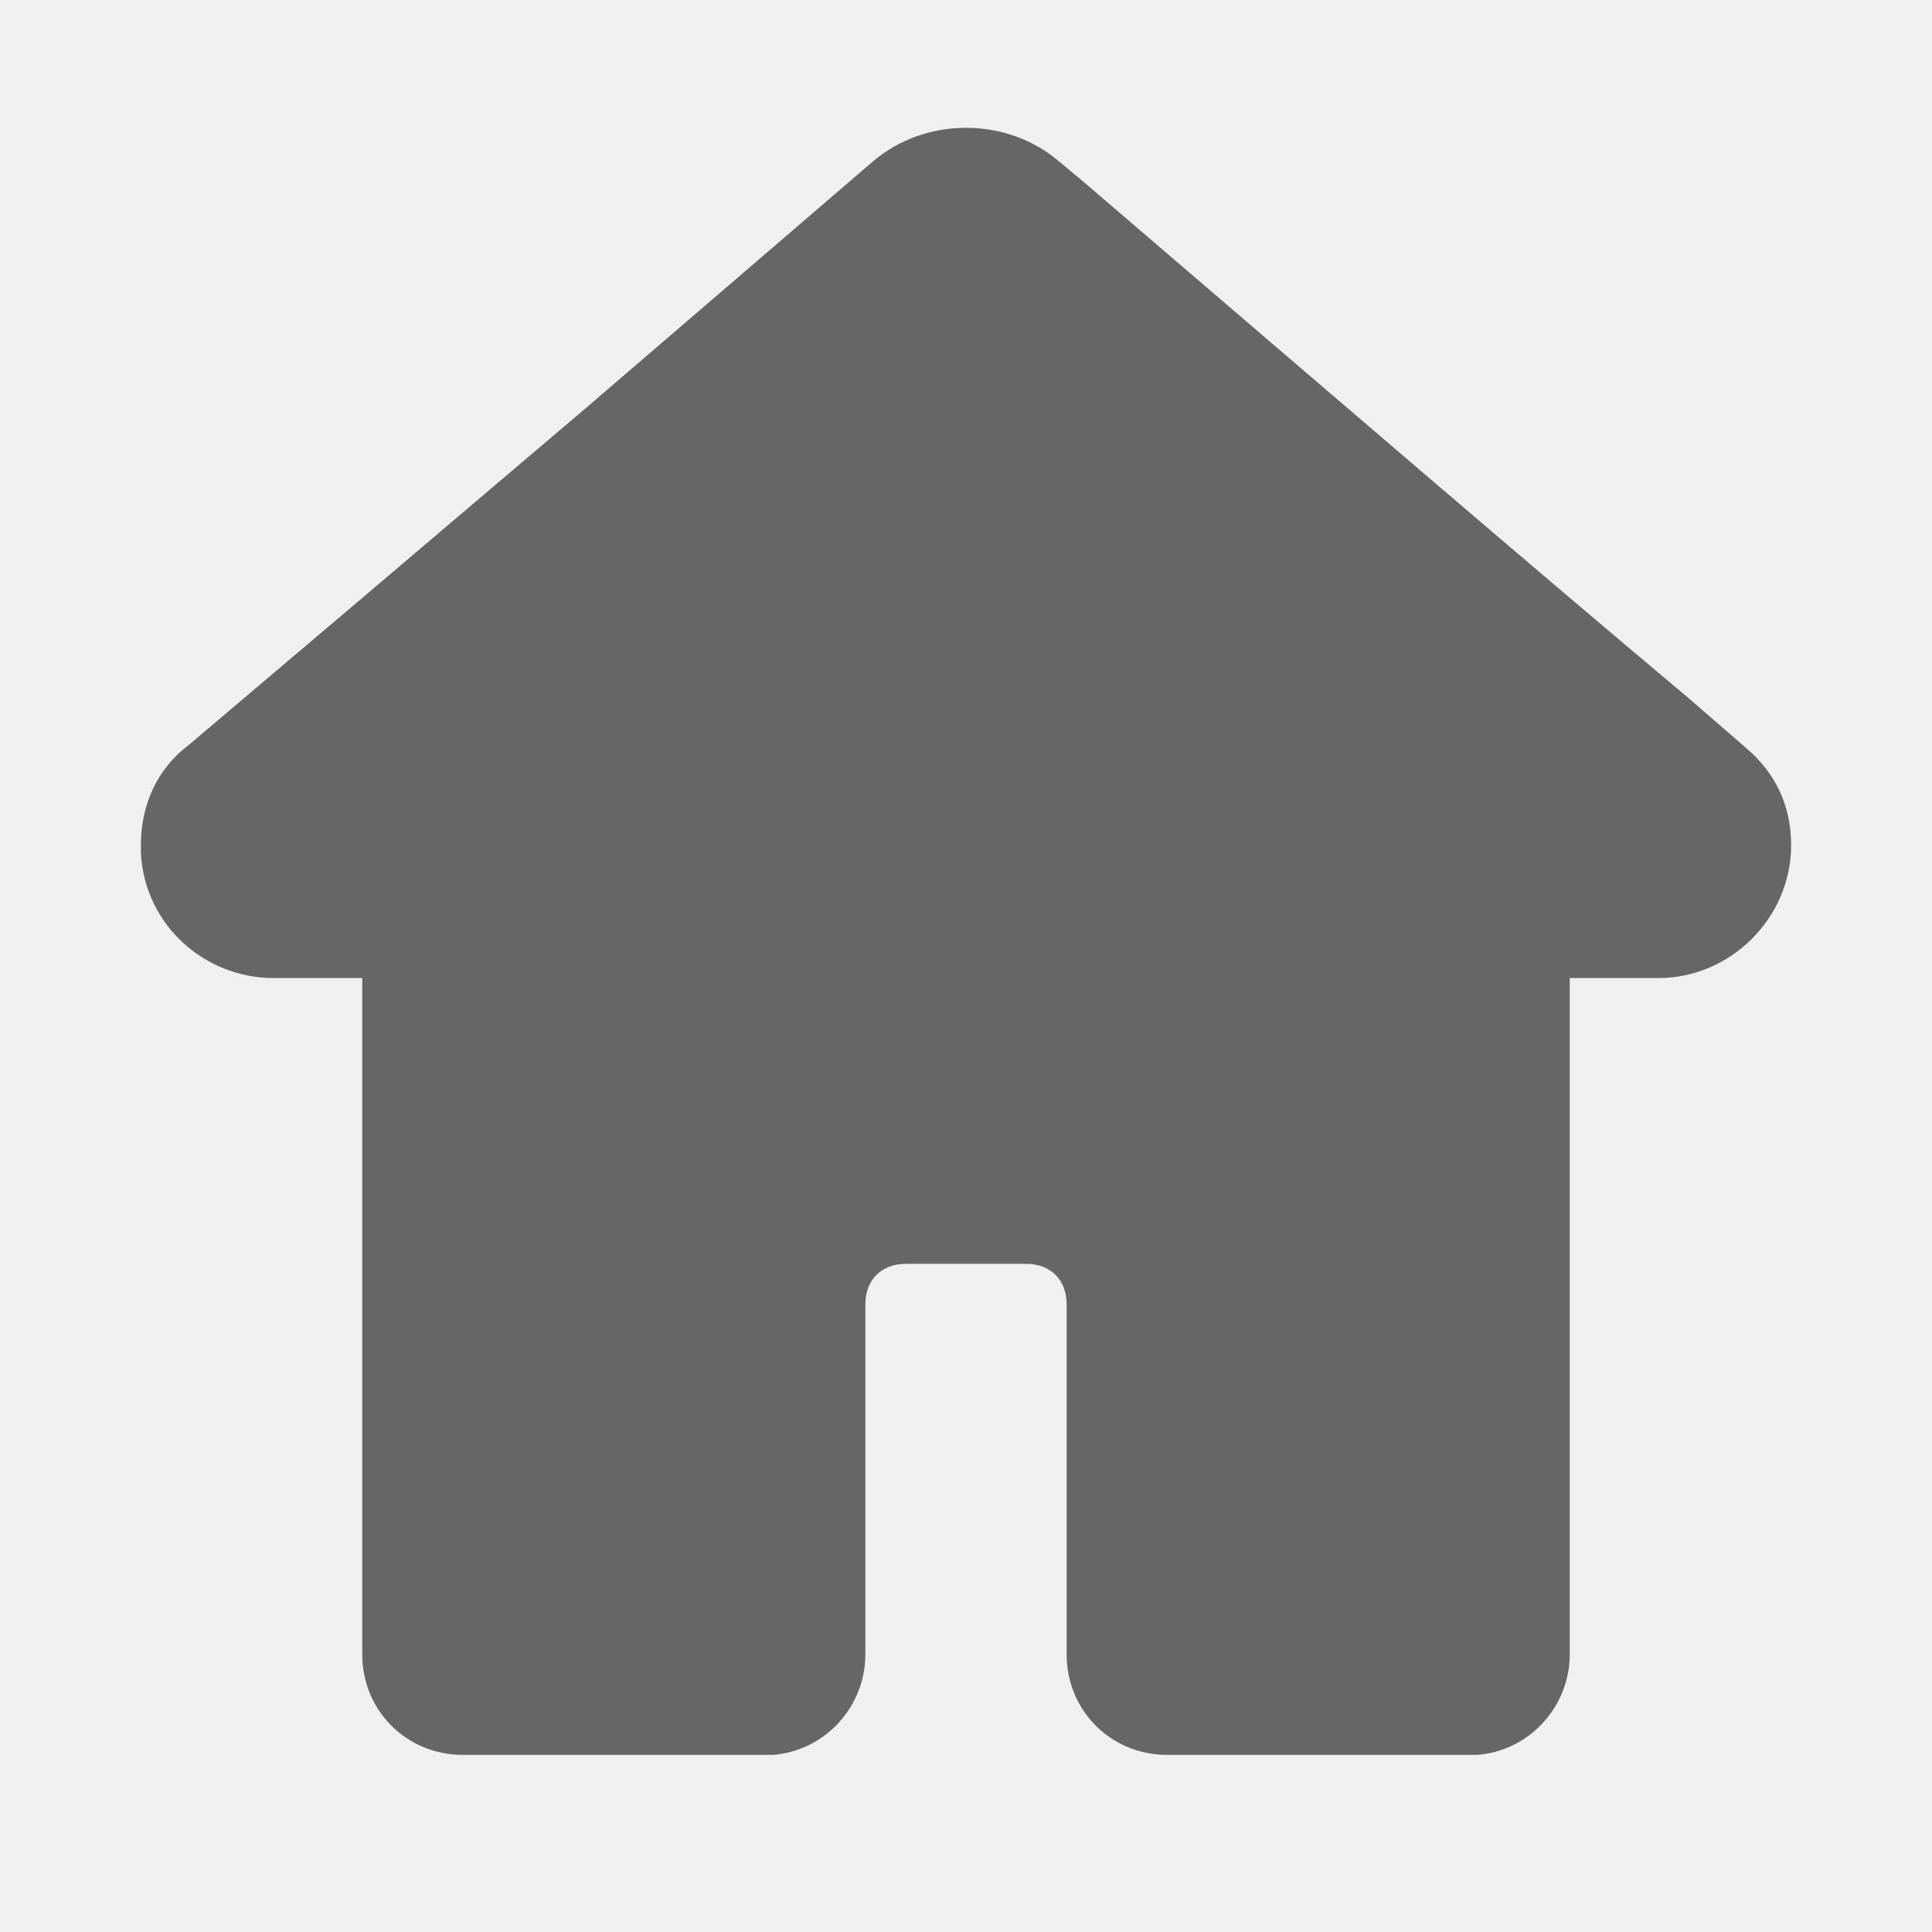
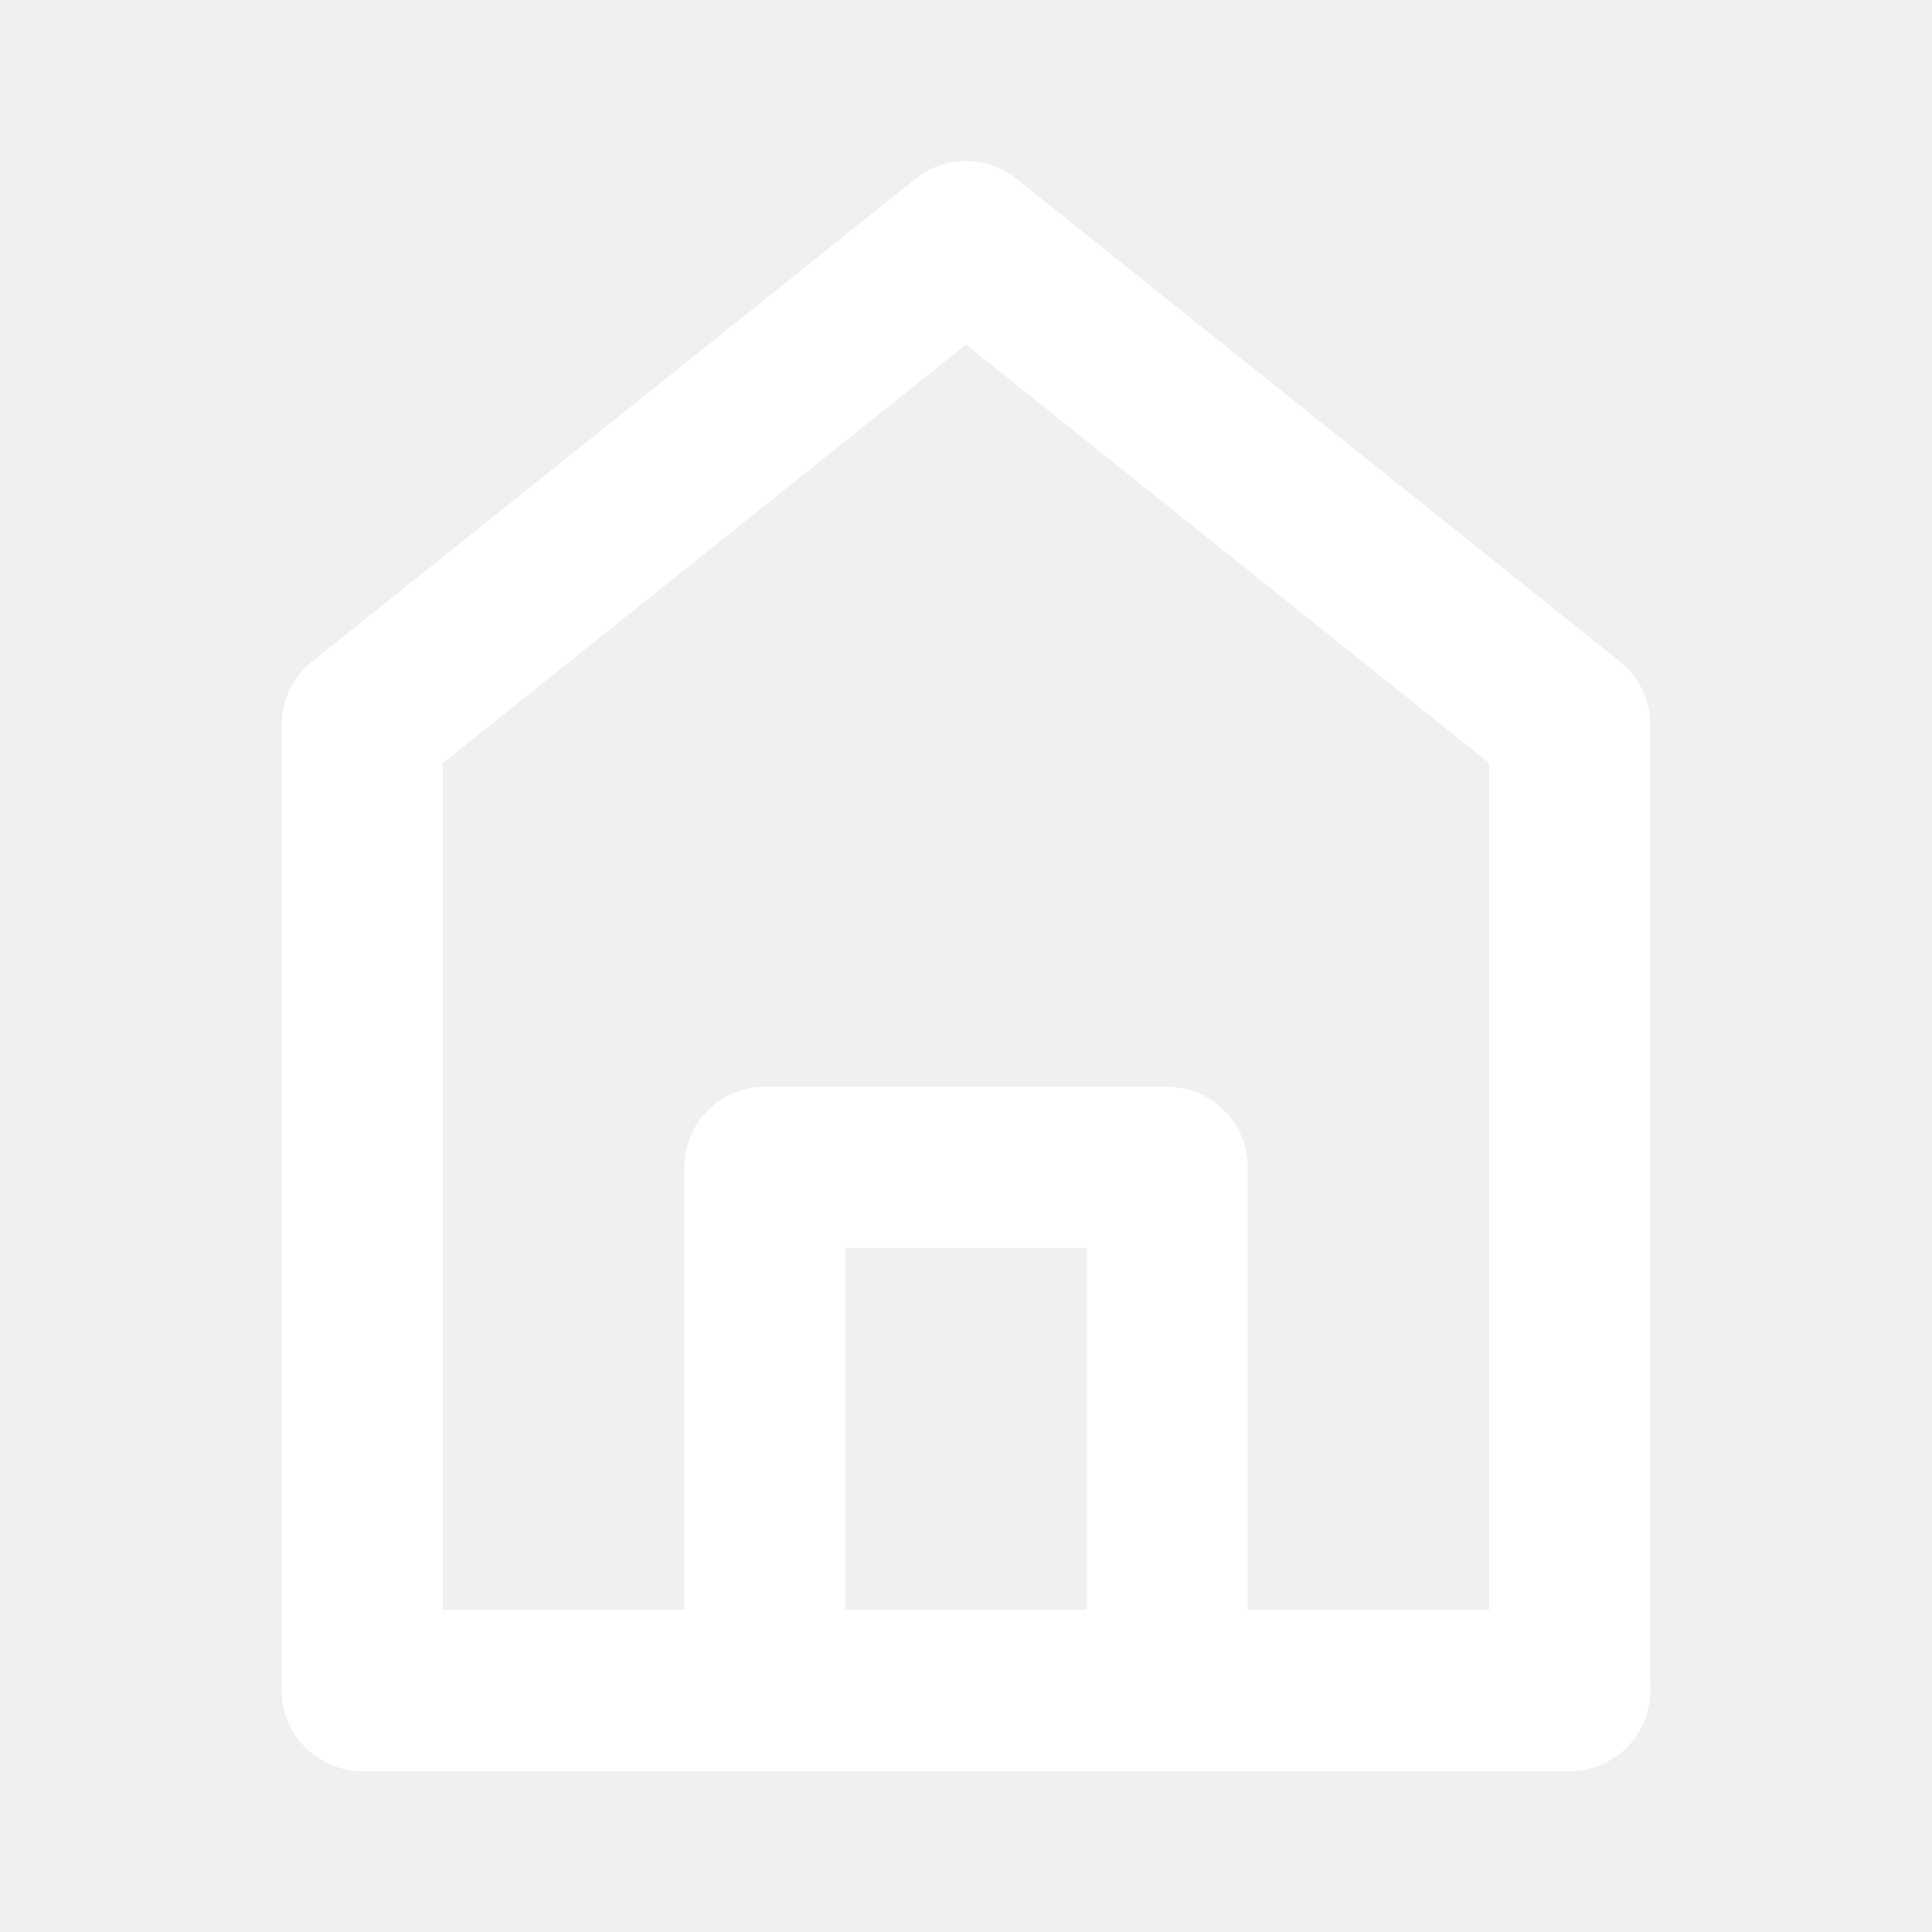
- <svg xmlns="http://www.w3.org/2000/svg" t="1692422946129" class="icon" viewBox="0 0 1024 1024" version="1.1" p-id="3998" width="200" height="200">
-   <path d="M925.867 396.8l-32-27.733c-78.933-66.133-185.6-157.867-320-273.067l-12.8-10.667C533.333 61.867 490.667 61.867 462.933 85.333l-151.467 130.133c-85.333 72.533-155.733 132.267-211.2 179.2-17.067 12.8-25.6 32-25.6 53.333v4.267c2.133 38.4 34.133 66.133 70.4 66.133H192v358.4c0 29.867 23.467 53.333 53.333 53.333h164.267c27.733-2.133 49.067-25.6 49.067-53.333v-185.6c0-12.8 8.533-21.333 21.333-21.333h64c12.8 0 21.333 8.533 21.333 21.333v185.6c0 29.867 23.467 53.333 53.333 53.333h164.267c27.733-2.133 49.067-25.6 49.067-53.333V518.4h46.933c38.4 0 70.4-32 70.4-70.4 0-21.333-8.533-38.4-23.467-51.2z" fill="#666666" p-id="3999" />
+ <svg xmlns="http://www.w3.org/2000/svg" width="28" height="28" viewBox="0 0 48 48" fill="none">
+   <path d="M9 18V42H39V18L24 6L9 18Z" fill="none" stroke="#ffffff" stroke-width="4" stroke-linecap="round" stroke-linejoin="round" />
+   <path d="M19 29V42H29V29H19Z" fill="none" stroke="#ffffff" stroke-width="4" stroke-linejoin="round" />
+   <path d="M9 42H39" stroke="#ffffff" stroke-width="4" stroke-linecap="round" />
</svg>
